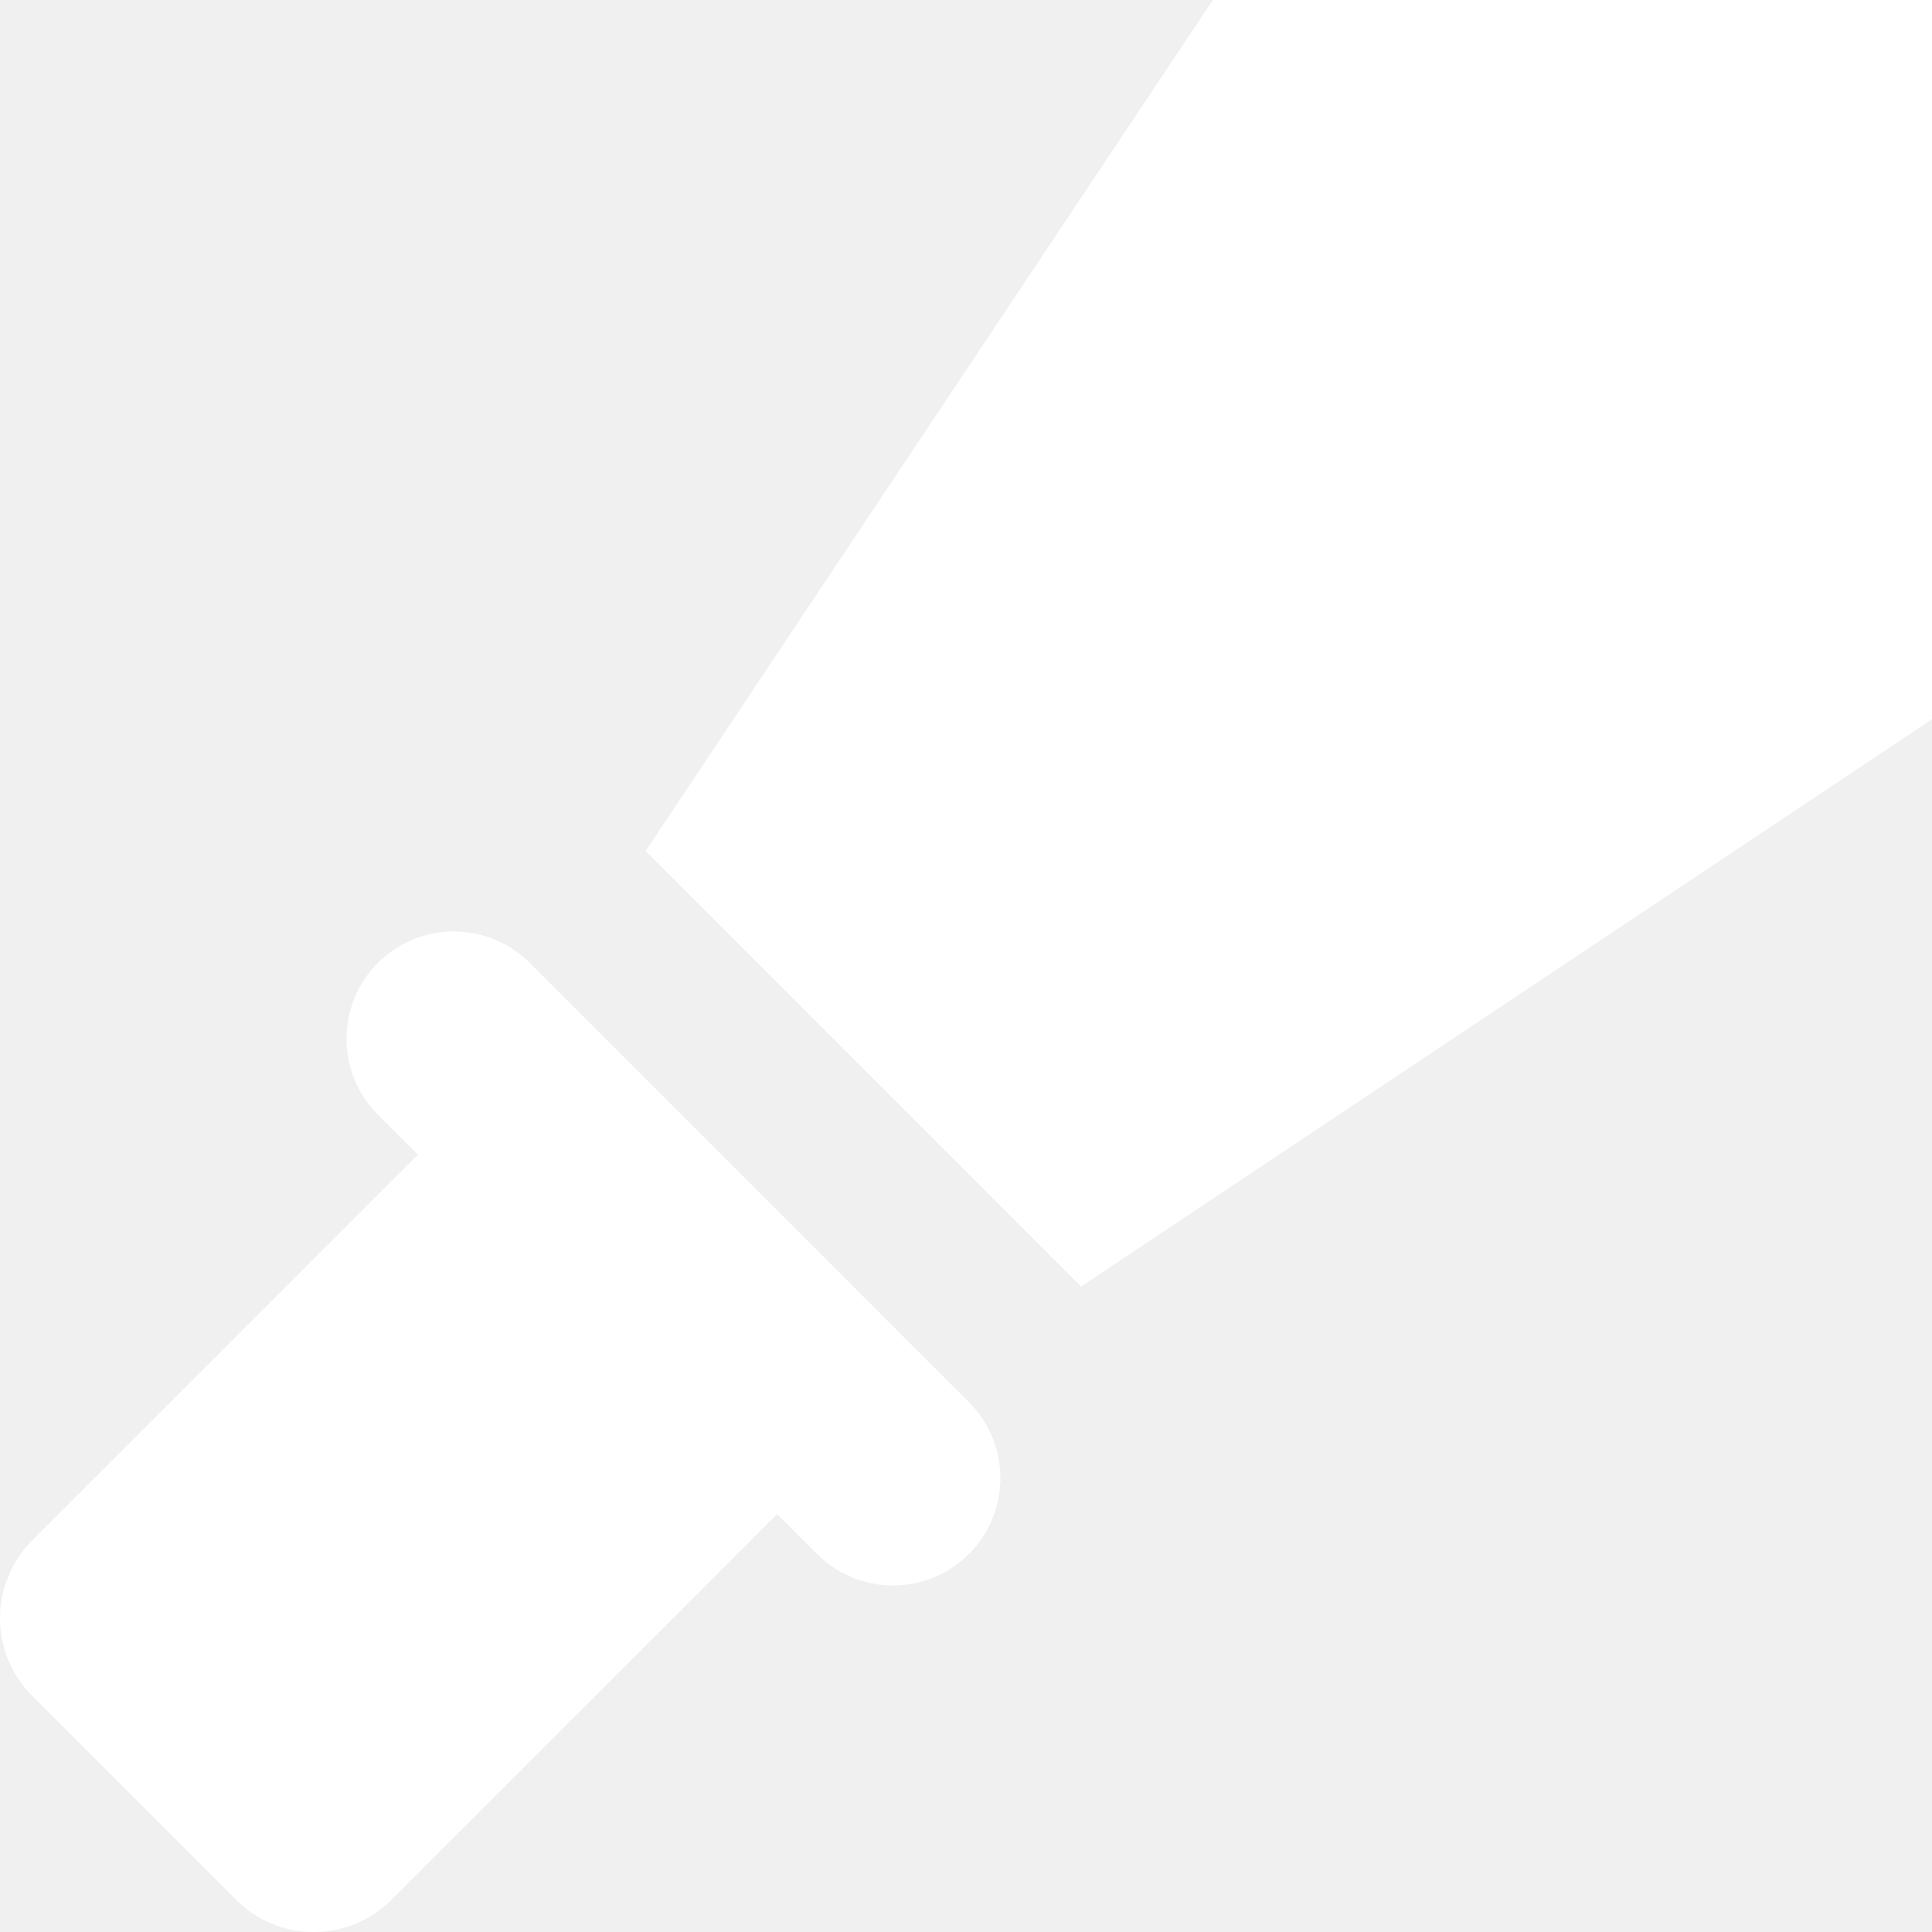
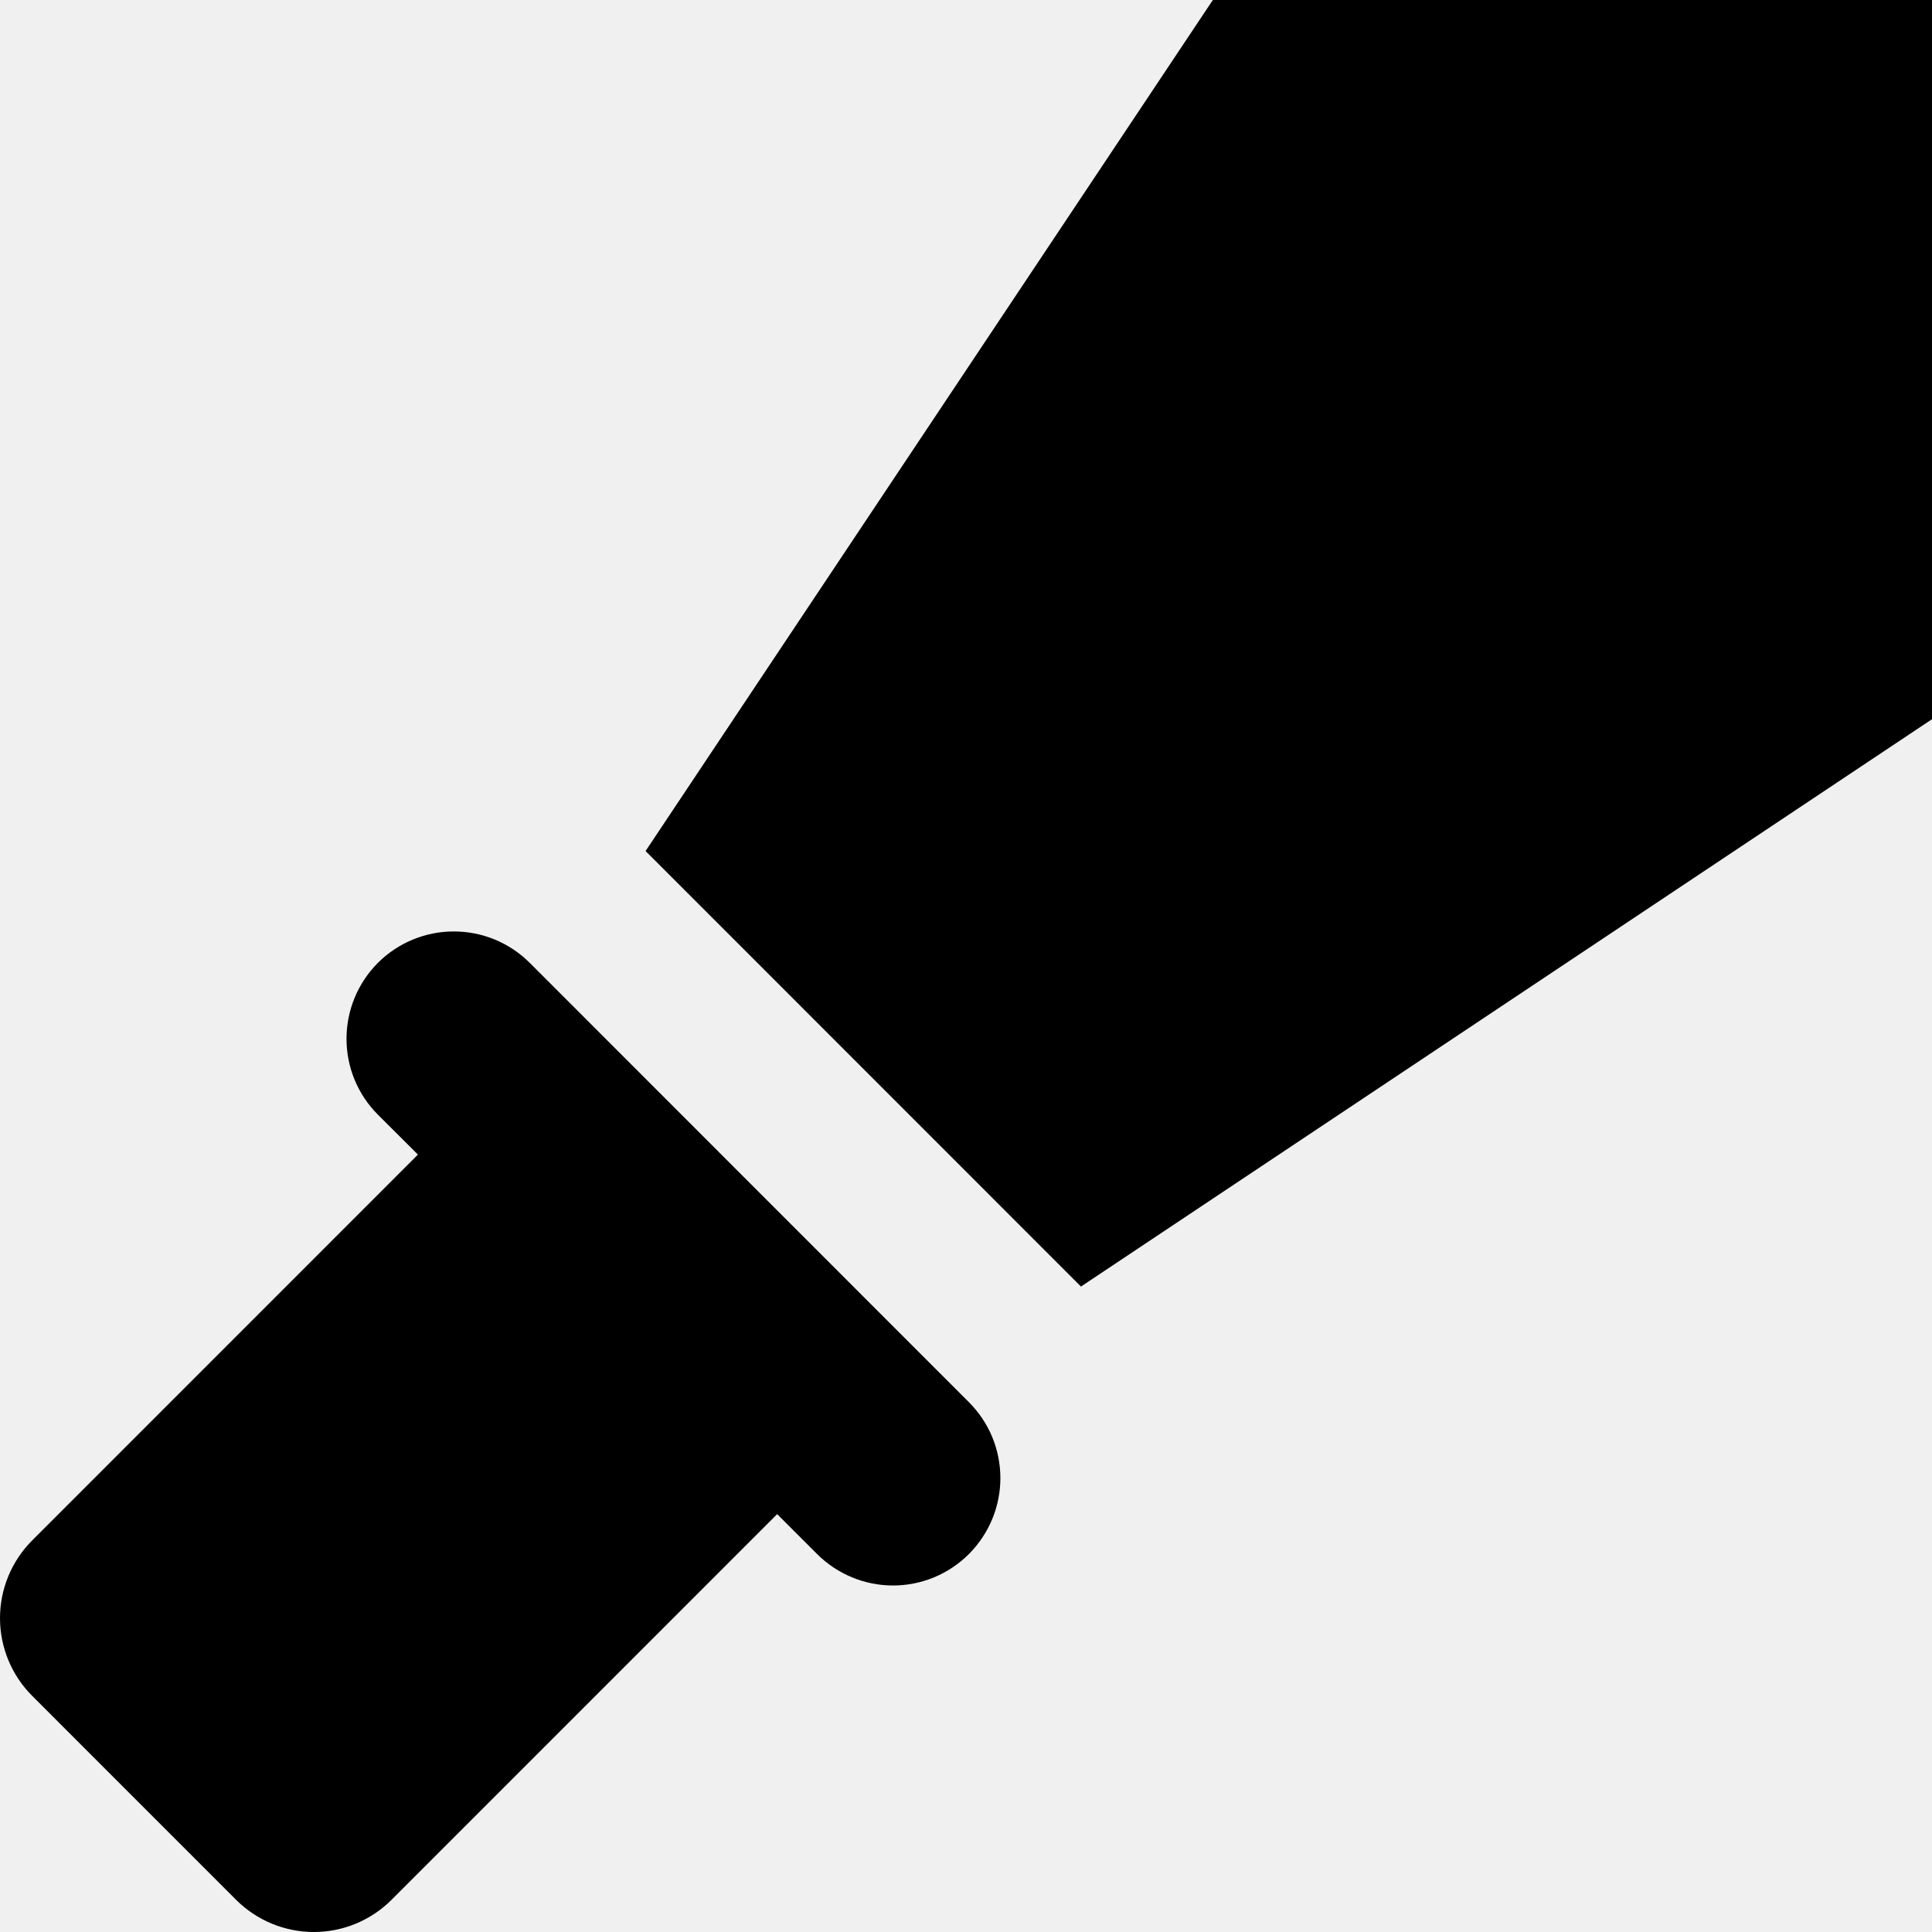
- <svg xmlns="http://www.w3.org/2000/svg" width="34" height="34" viewBox="0 0 34 34" fill="none">
-   <path d="M9.323 16.945C8.969 16.591 8.489 16.392 7.988 16.392C7.487 16.391 7.006 16.59 6.651 16.944C6.297 17.299 6.098 17.779 6.098 18.28C6.097 18.781 6.296 19.262 6.651 19.617L7.355 20.319L0.566 27.109C0.204 27.472 0 27.963 0 28.477C0 28.989 0.204 29.482 0.566 29.844L4.155 33.434C4.518 33.796 5.01 34 5.523 34C6.036 34 6.528 33.796 6.89 33.434L13.677 26.646L14.38 27.349C14.555 27.524 14.764 27.663 14.993 27.758C15.222 27.853 15.468 27.902 15.716 27.902C15.964 27.902 16.21 27.853 16.439 27.758C16.668 27.663 16.876 27.523 17.052 27.348C17.227 27.172 17.366 26.964 17.461 26.735C17.556 26.505 17.605 26.26 17.605 26.012C17.605 25.763 17.556 25.518 17.461 25.288C17.366 25.059 17.226 24.851 17.051 24.676L9.323 16.945Z" fill="white" />
-   <path d="M21.344 0L11.361 14.977L19.023 22.641L34 12.657V0H21.344Z" fill="white" />
+ <svg xmlns="http://www.w3.org/2000/svg" width="34" height="34" viewBox="0 0 34 34" fill="currentColor">
+   <path d="M9.323 16.945C8.969 16.591 8.489 16.392 7.988 16.392C7.487 16.391 7.006 16.59 6.651 16.944C6.297 17.299 6.098 17.779 6.098 18.28C6.097 18.781 6.296 19.262 6.651 19.617L7.355 20.319L0.566 27.109C0.204 27.472 0 27.963 0 28.477C0 28.989 0.204 29.482 0.566 29.844L4.155 33.434C4.518 33.796 5.01 34 5.523 34C6.036 34 6.528 33.796 6.89 33.434L13.677 26.646L14.38 27.349C14.555 27.524 14.764 27.663 14.993 27.758C15.222 27.853 15.468 27.902 15.716 27.902C15.964 27.902 16.21 27.853 16.439 27.758C16.668 27.663 16.876 27.523 17.052 27.348C17.227 27.172 17.366 26.964 17.461 26.735C17.556 26.505 17.605 26.26 17.605 26.012C17.605 25.763 17.556 25.518 17.461 25.288C17.366 25.059 17.226 24.851 17.051 24.676L9.323 16.945Z" fill="currentColor" />
+   <path d="M21.344 0L11.361 14.977L19.023 22.641L34 12.657V0H21.344Z" fill="currentColor" />
</svg>
